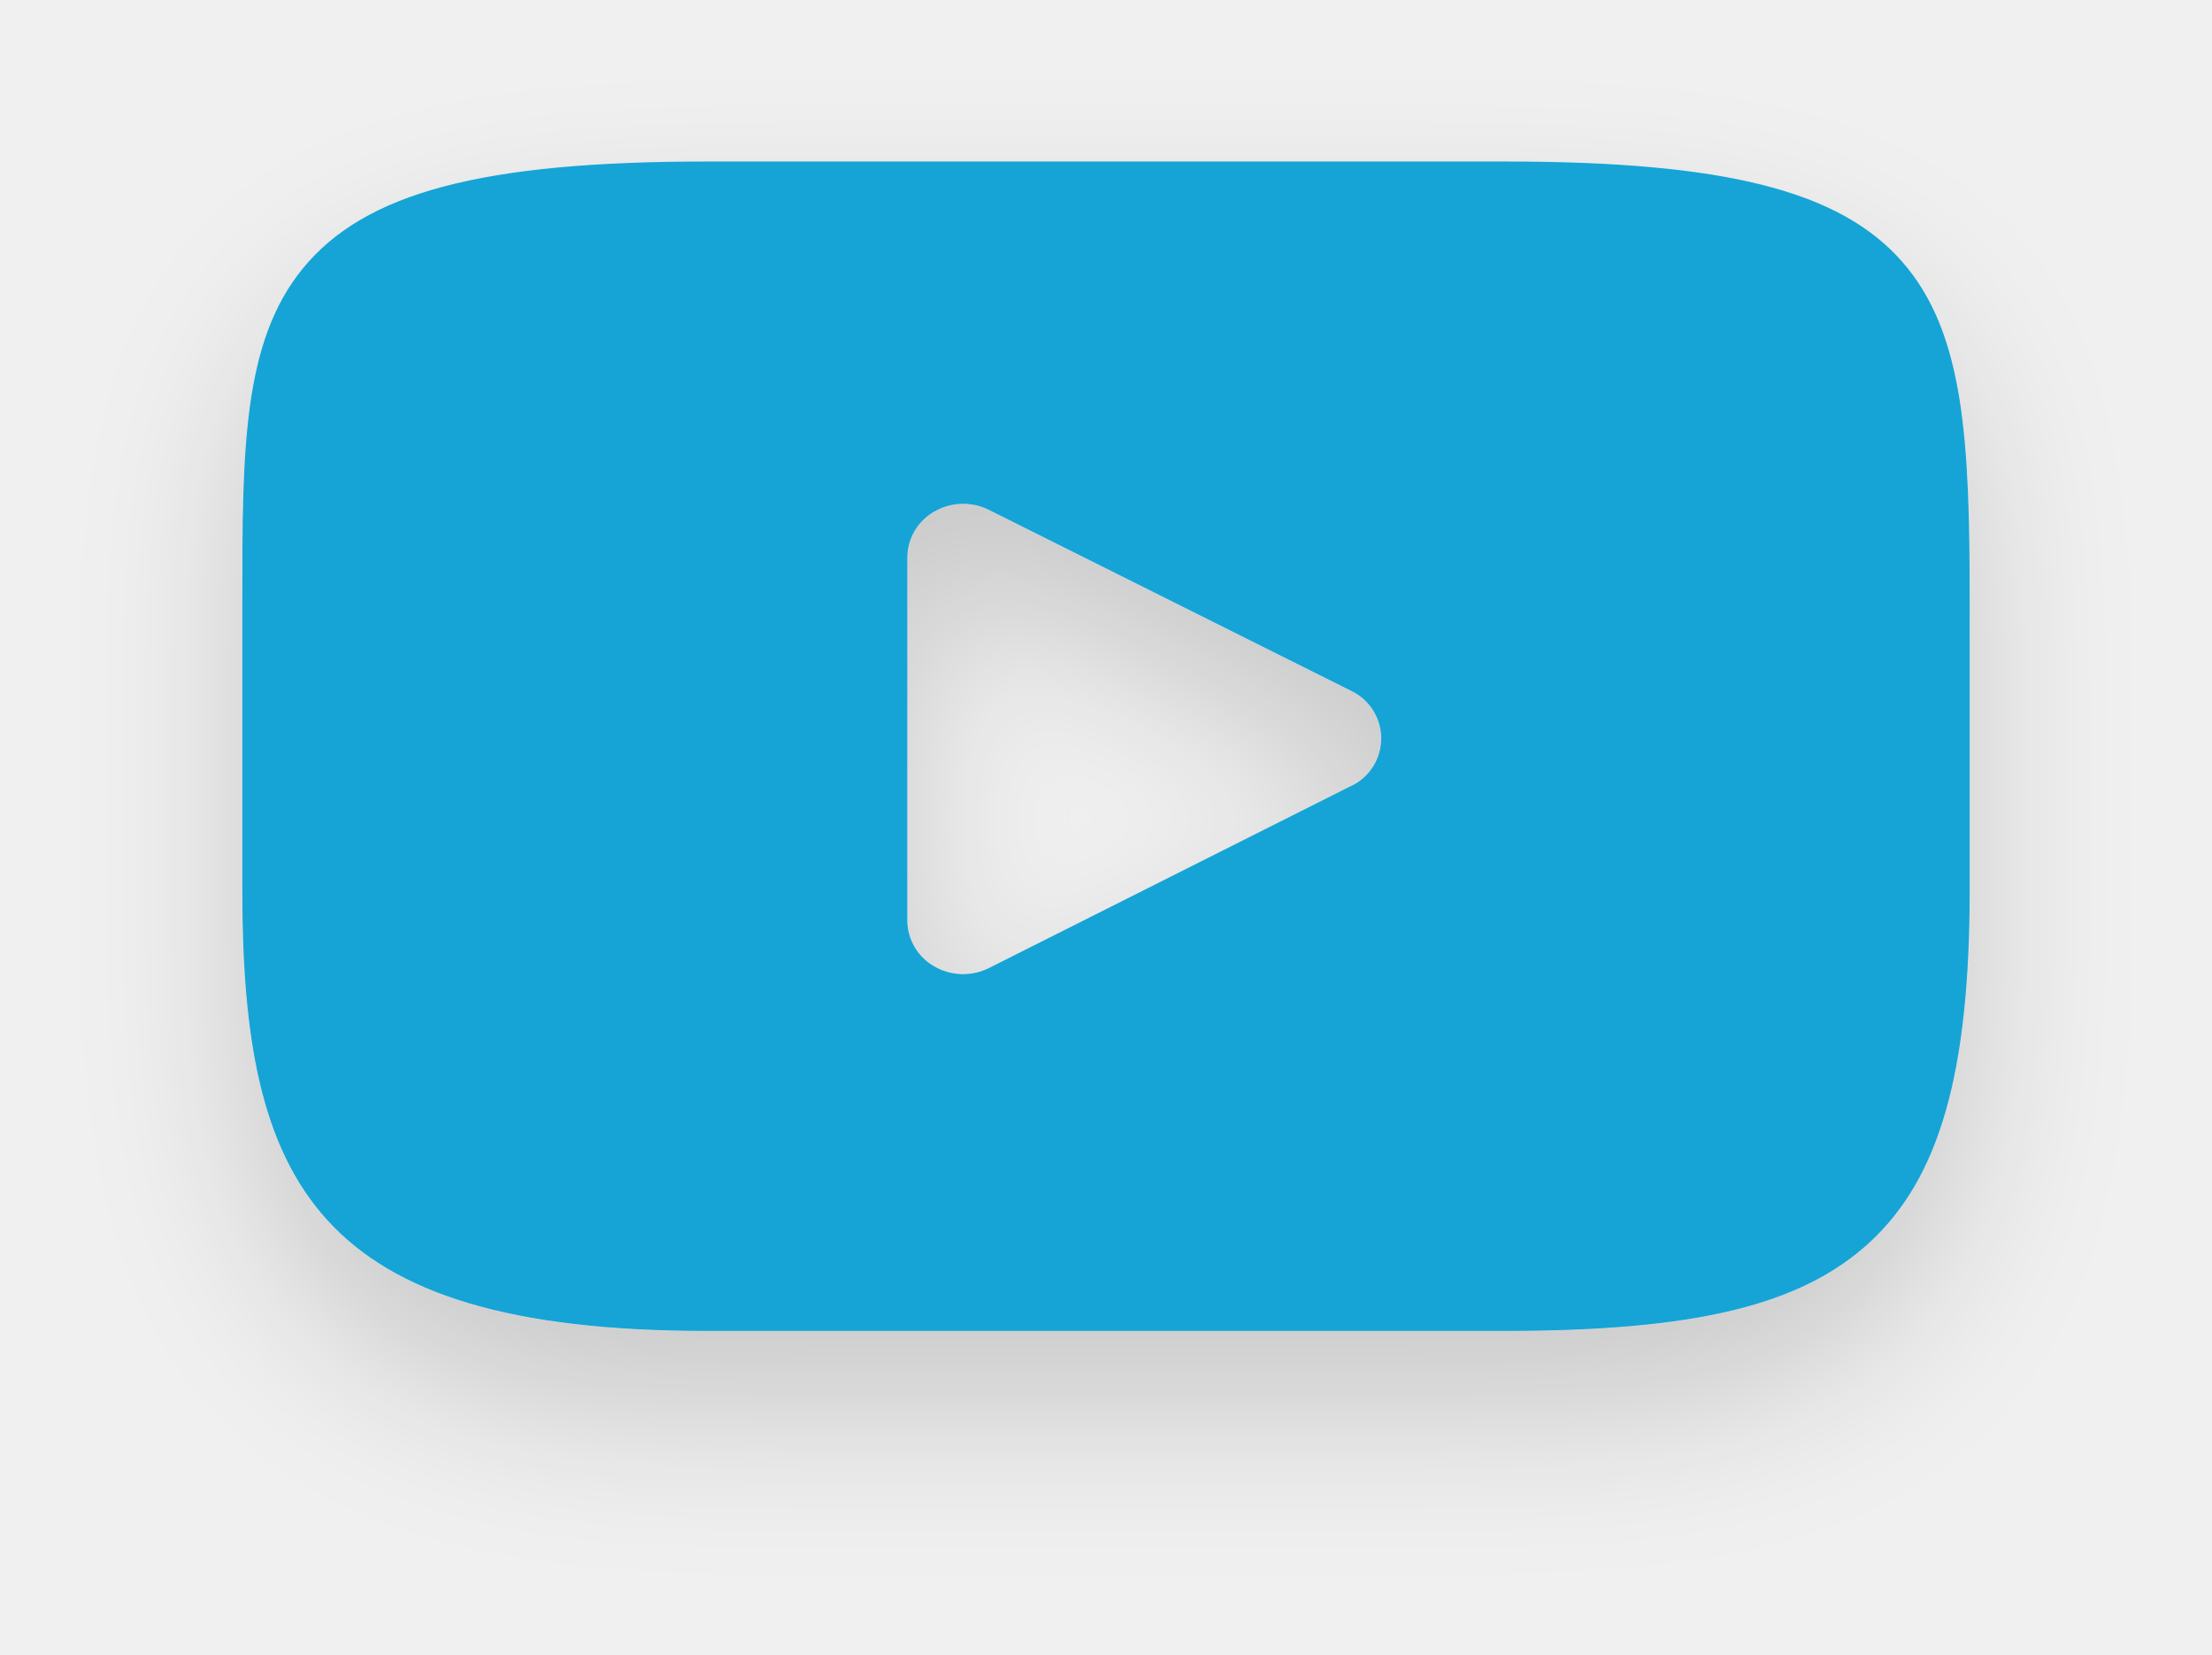
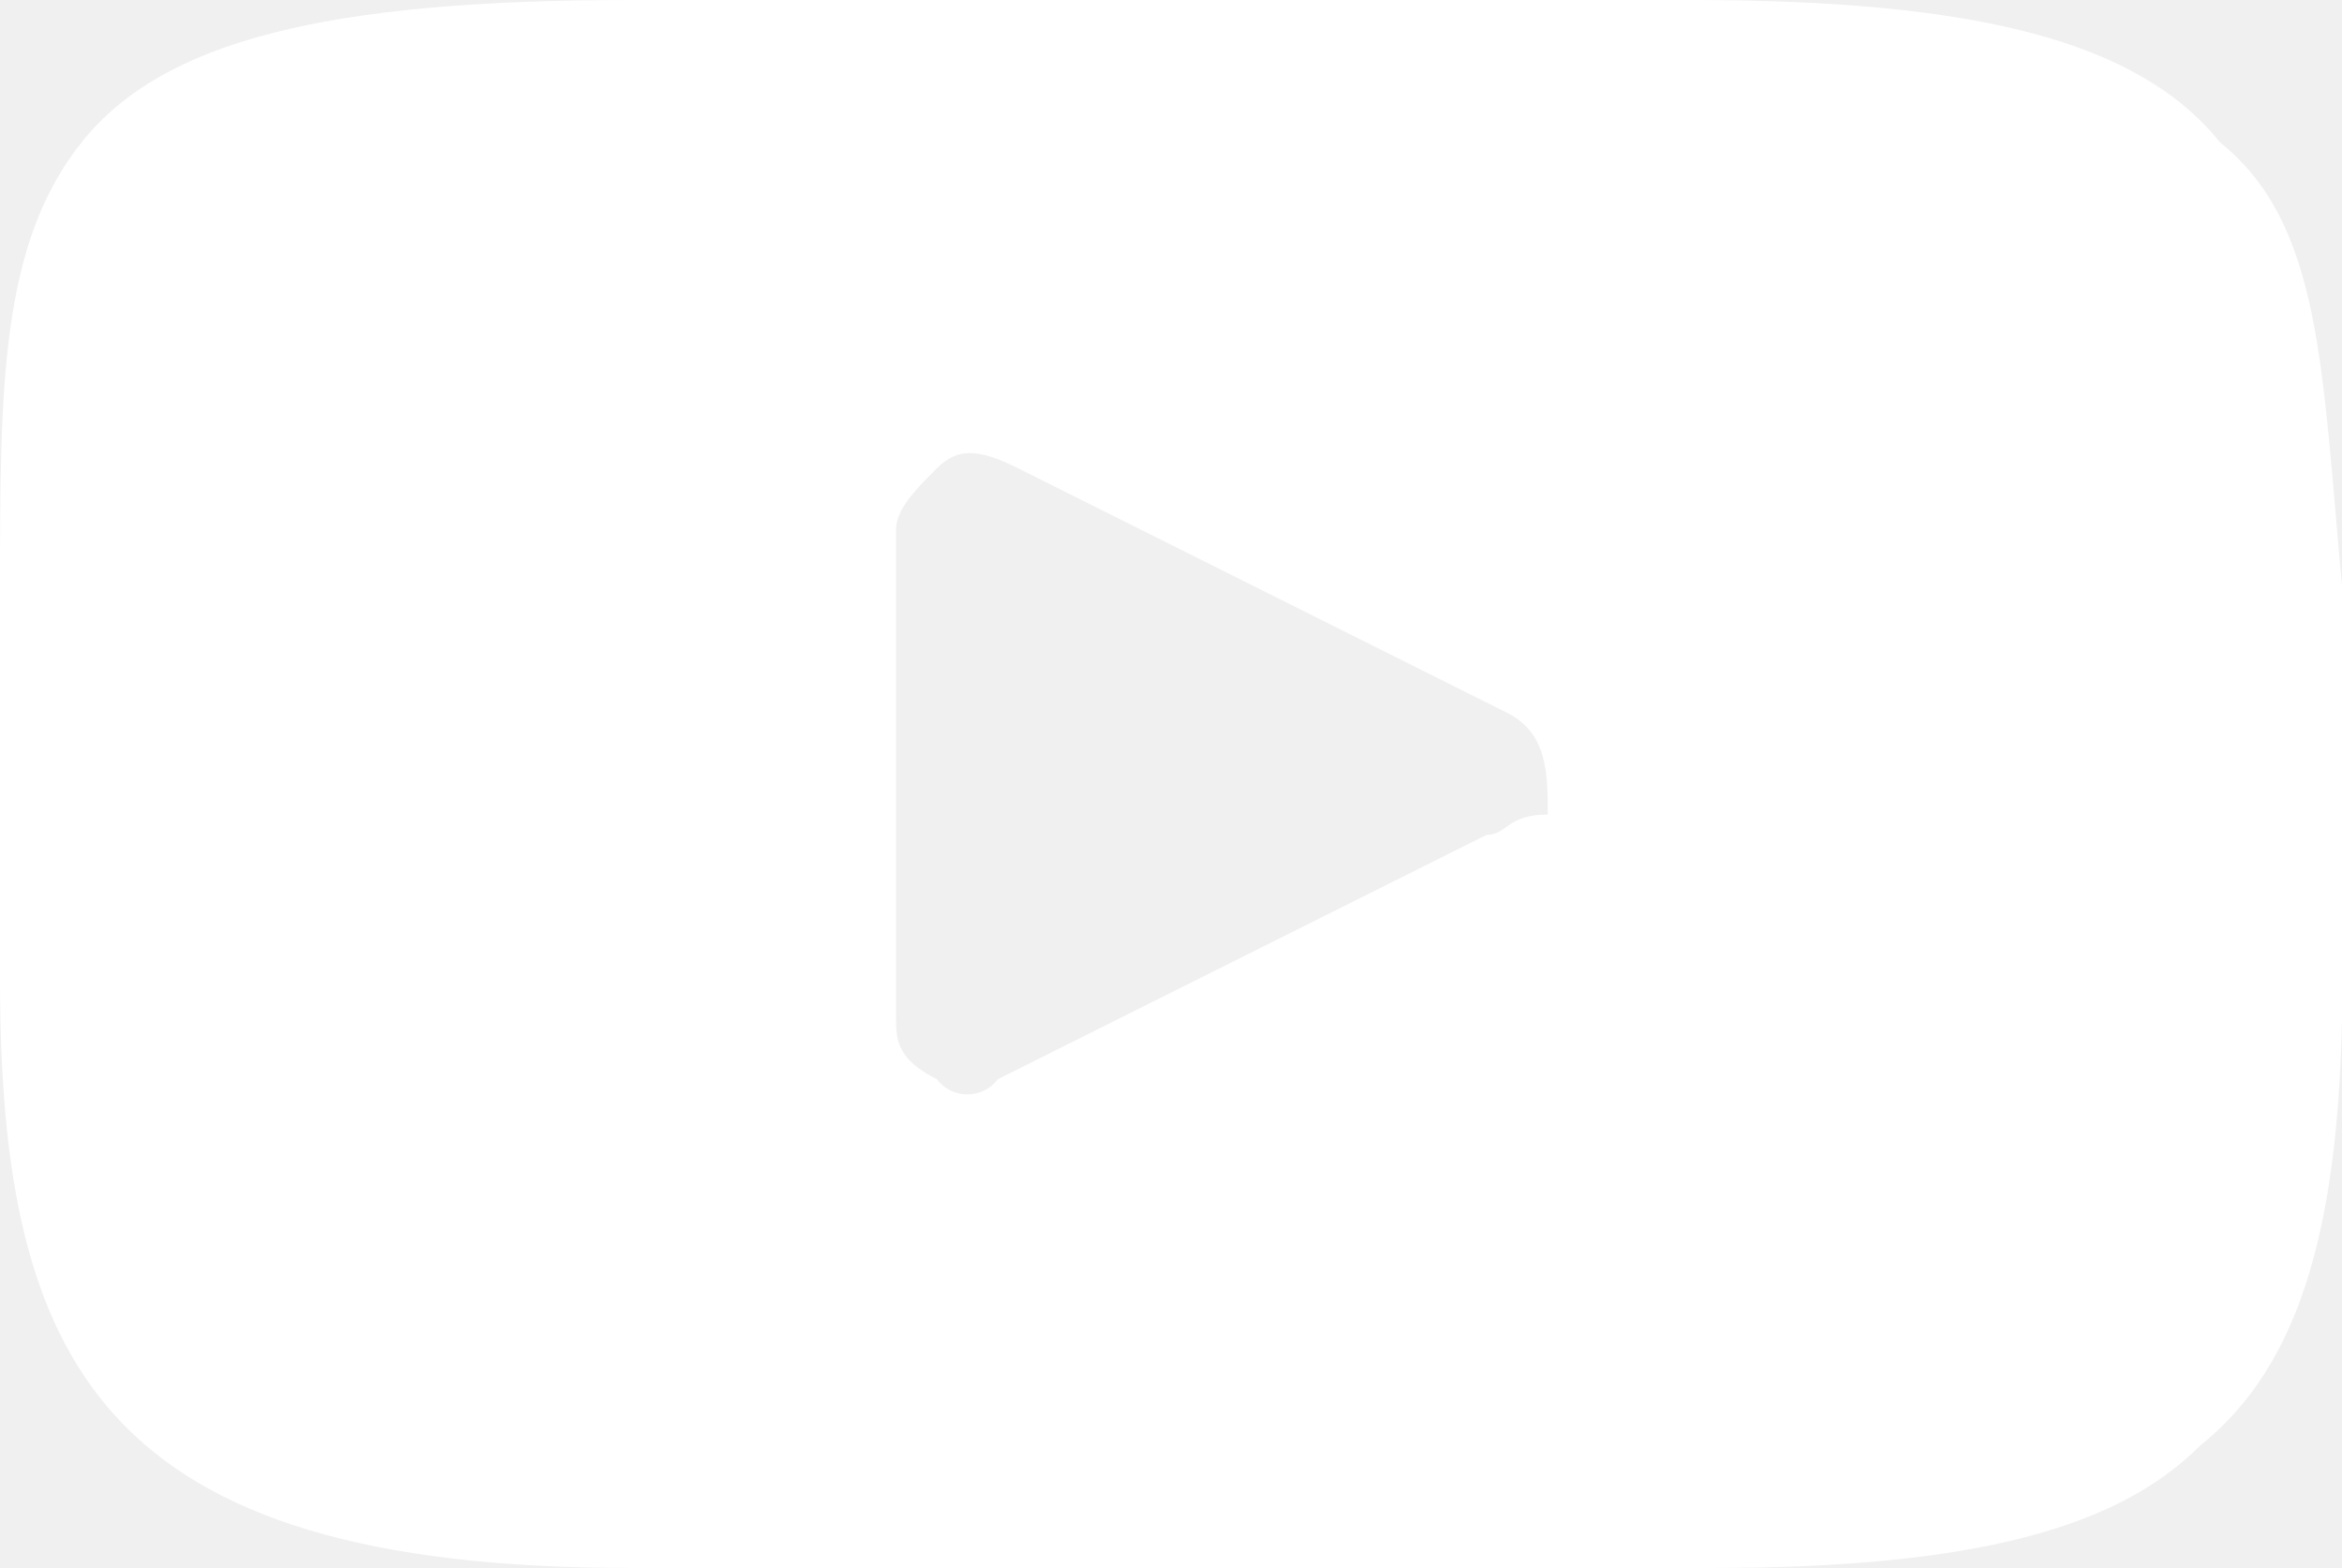
- <svg xmlns="http://www.w3.org/2000/svg" width="82.158" height="61.423" viewBox="0 0 82.158 61.423">
-   <defs>
-     <style>
-             .cls-1{fill:#17a4d6}.cls-2{filter:url(#XMLID_823_)}
-         </style>
-     <filter id="XMLID_823_" width="82.158" height="61.423" x="0" y="0" filterUnits="userSpaceOnUse">
-       <feOffset dy="3" />
-       <feGaussianBlur result="blur" stdDeviation="3" />
-       <feFlood flood-opacity=".161" />
-       <feComposite in2="blur" operator="in" />
-       <feComposite in="SourceGraphic" />
-     </filter>
-   </defs>
-   <g id="XMLID_822_" class="cls-2">
-     <path id="XMLID_823_2" d="M61.657 49.645C59.341 47 55.065 45.917 46.9 45.917H17.258c-8.353 0-12.7 1.15-15.008 3.968C0 52.634 0 56.683 0 62.288V72.97c0 10.858 2.669 16.37 17.258 16.37H46.9c7.081 0 11.005-.953 13.544-3.289 2.6-2.4 3.714-6.308 3.714-13.081V62.288c0-5.911-.174-9.988-2.501-12.643zM41.19 69.1l-13.46 6.766a2.142 2.142 0 0 1-2.031-.062 1.976 1.976 0 0 1-1-1.7V60.617a1.975 1.975 0 0 1 1-1.7 2.141 2.141 0 0 1 2.028-.065l13.46 6.722a1.956 1.956 0 0 1 0 3.531z" class="cls-1" data-name="XMLID_823_" transform="translate(9 -39.92)" />
-   </g>
+ <svg xmlns="http://www.w3.org/2000/svg" width="21.625" height="14.479" viewBox="0 0 21.625 14.479">
+   <path id="XMLID_1_" d="M20.5,2.016C19.745,1.076,18.24.7,15.608.7H5.829C3.009.7,1.5,1.076.752,2.016S0,4.273,0,6.153V9.726C0,13.3.94,15.18,5.829,15.18H15.8c2.445,0,3.761-.376,4.513-1.128.94-.752,1.316-2.068,1.316-4.325V6.153C21.437,4.085,21.437,2.769,20.5,2.016ZM13.727,8.41,9.214,10.666a.353.353,0,0,1-.564,0c-.376-.188-.376-.376-.376-.564V5.589c0-.188.188-.376.376-.564s.376-.188.752,0l4.513,2.257c.376.188.376.564.376.94-.376,0-.376.188-.564.188Z" transform="translate(0 -0.7)" fill="#fff" />
</svg>
